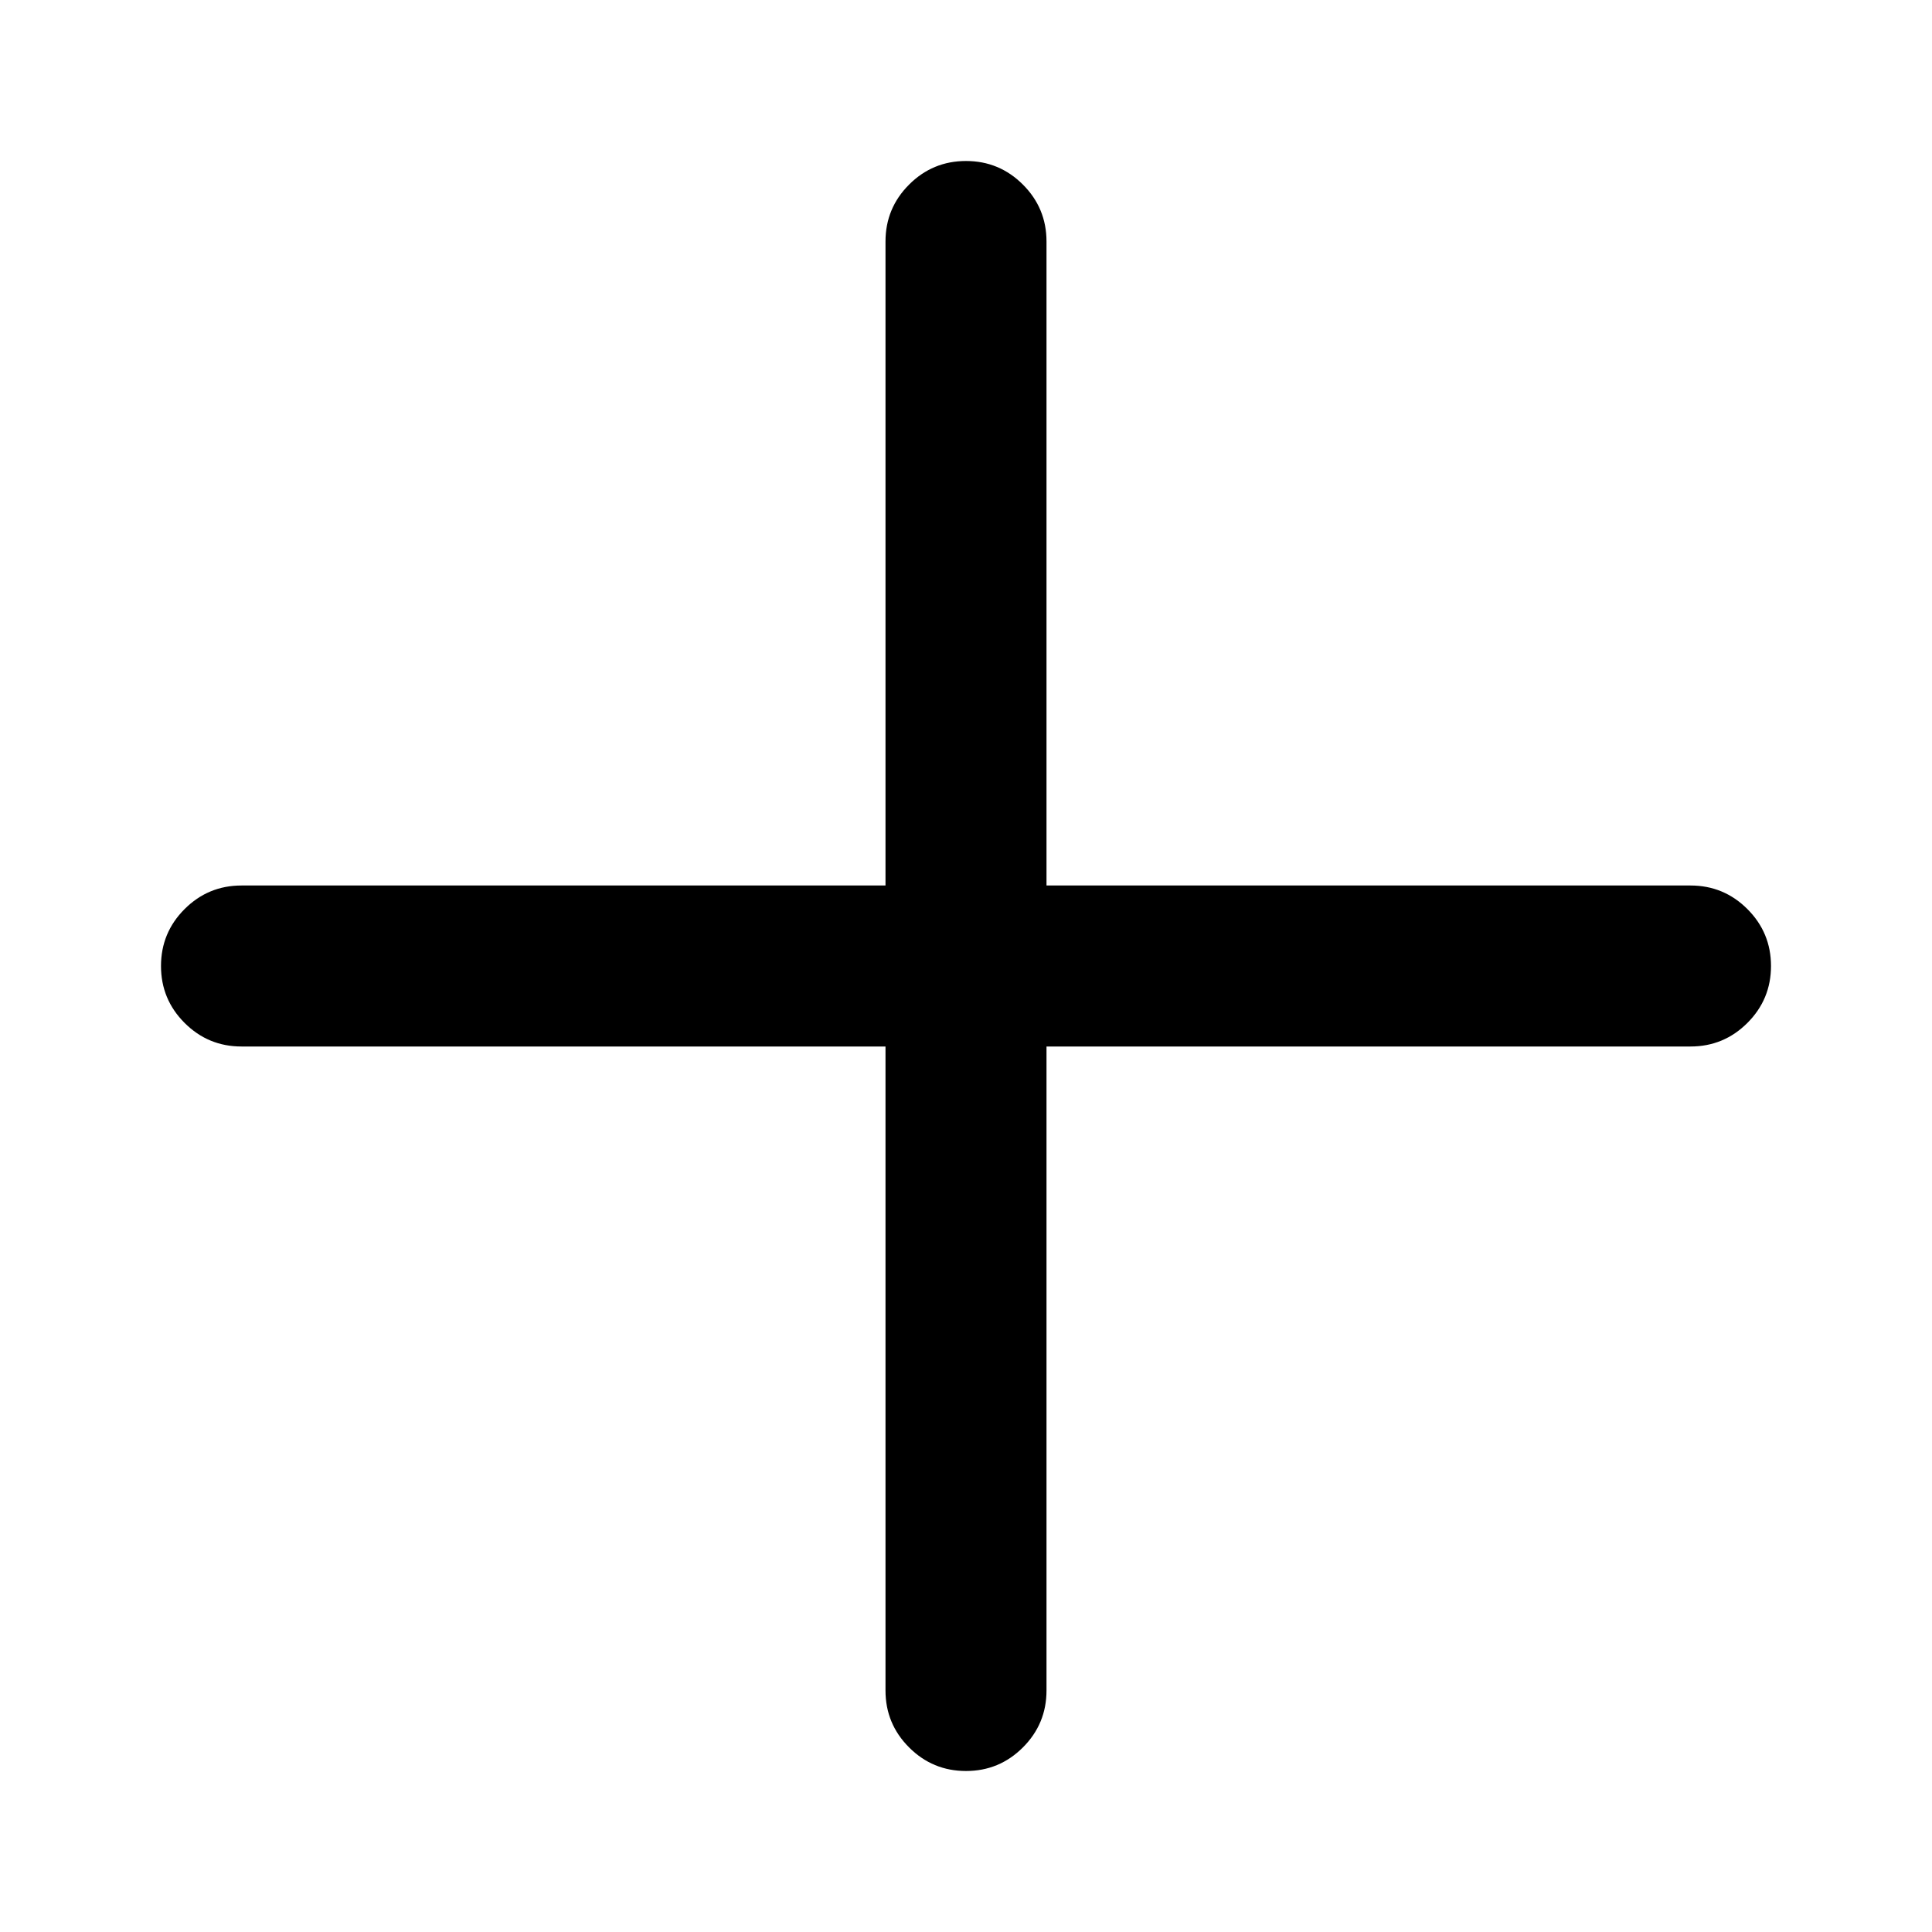
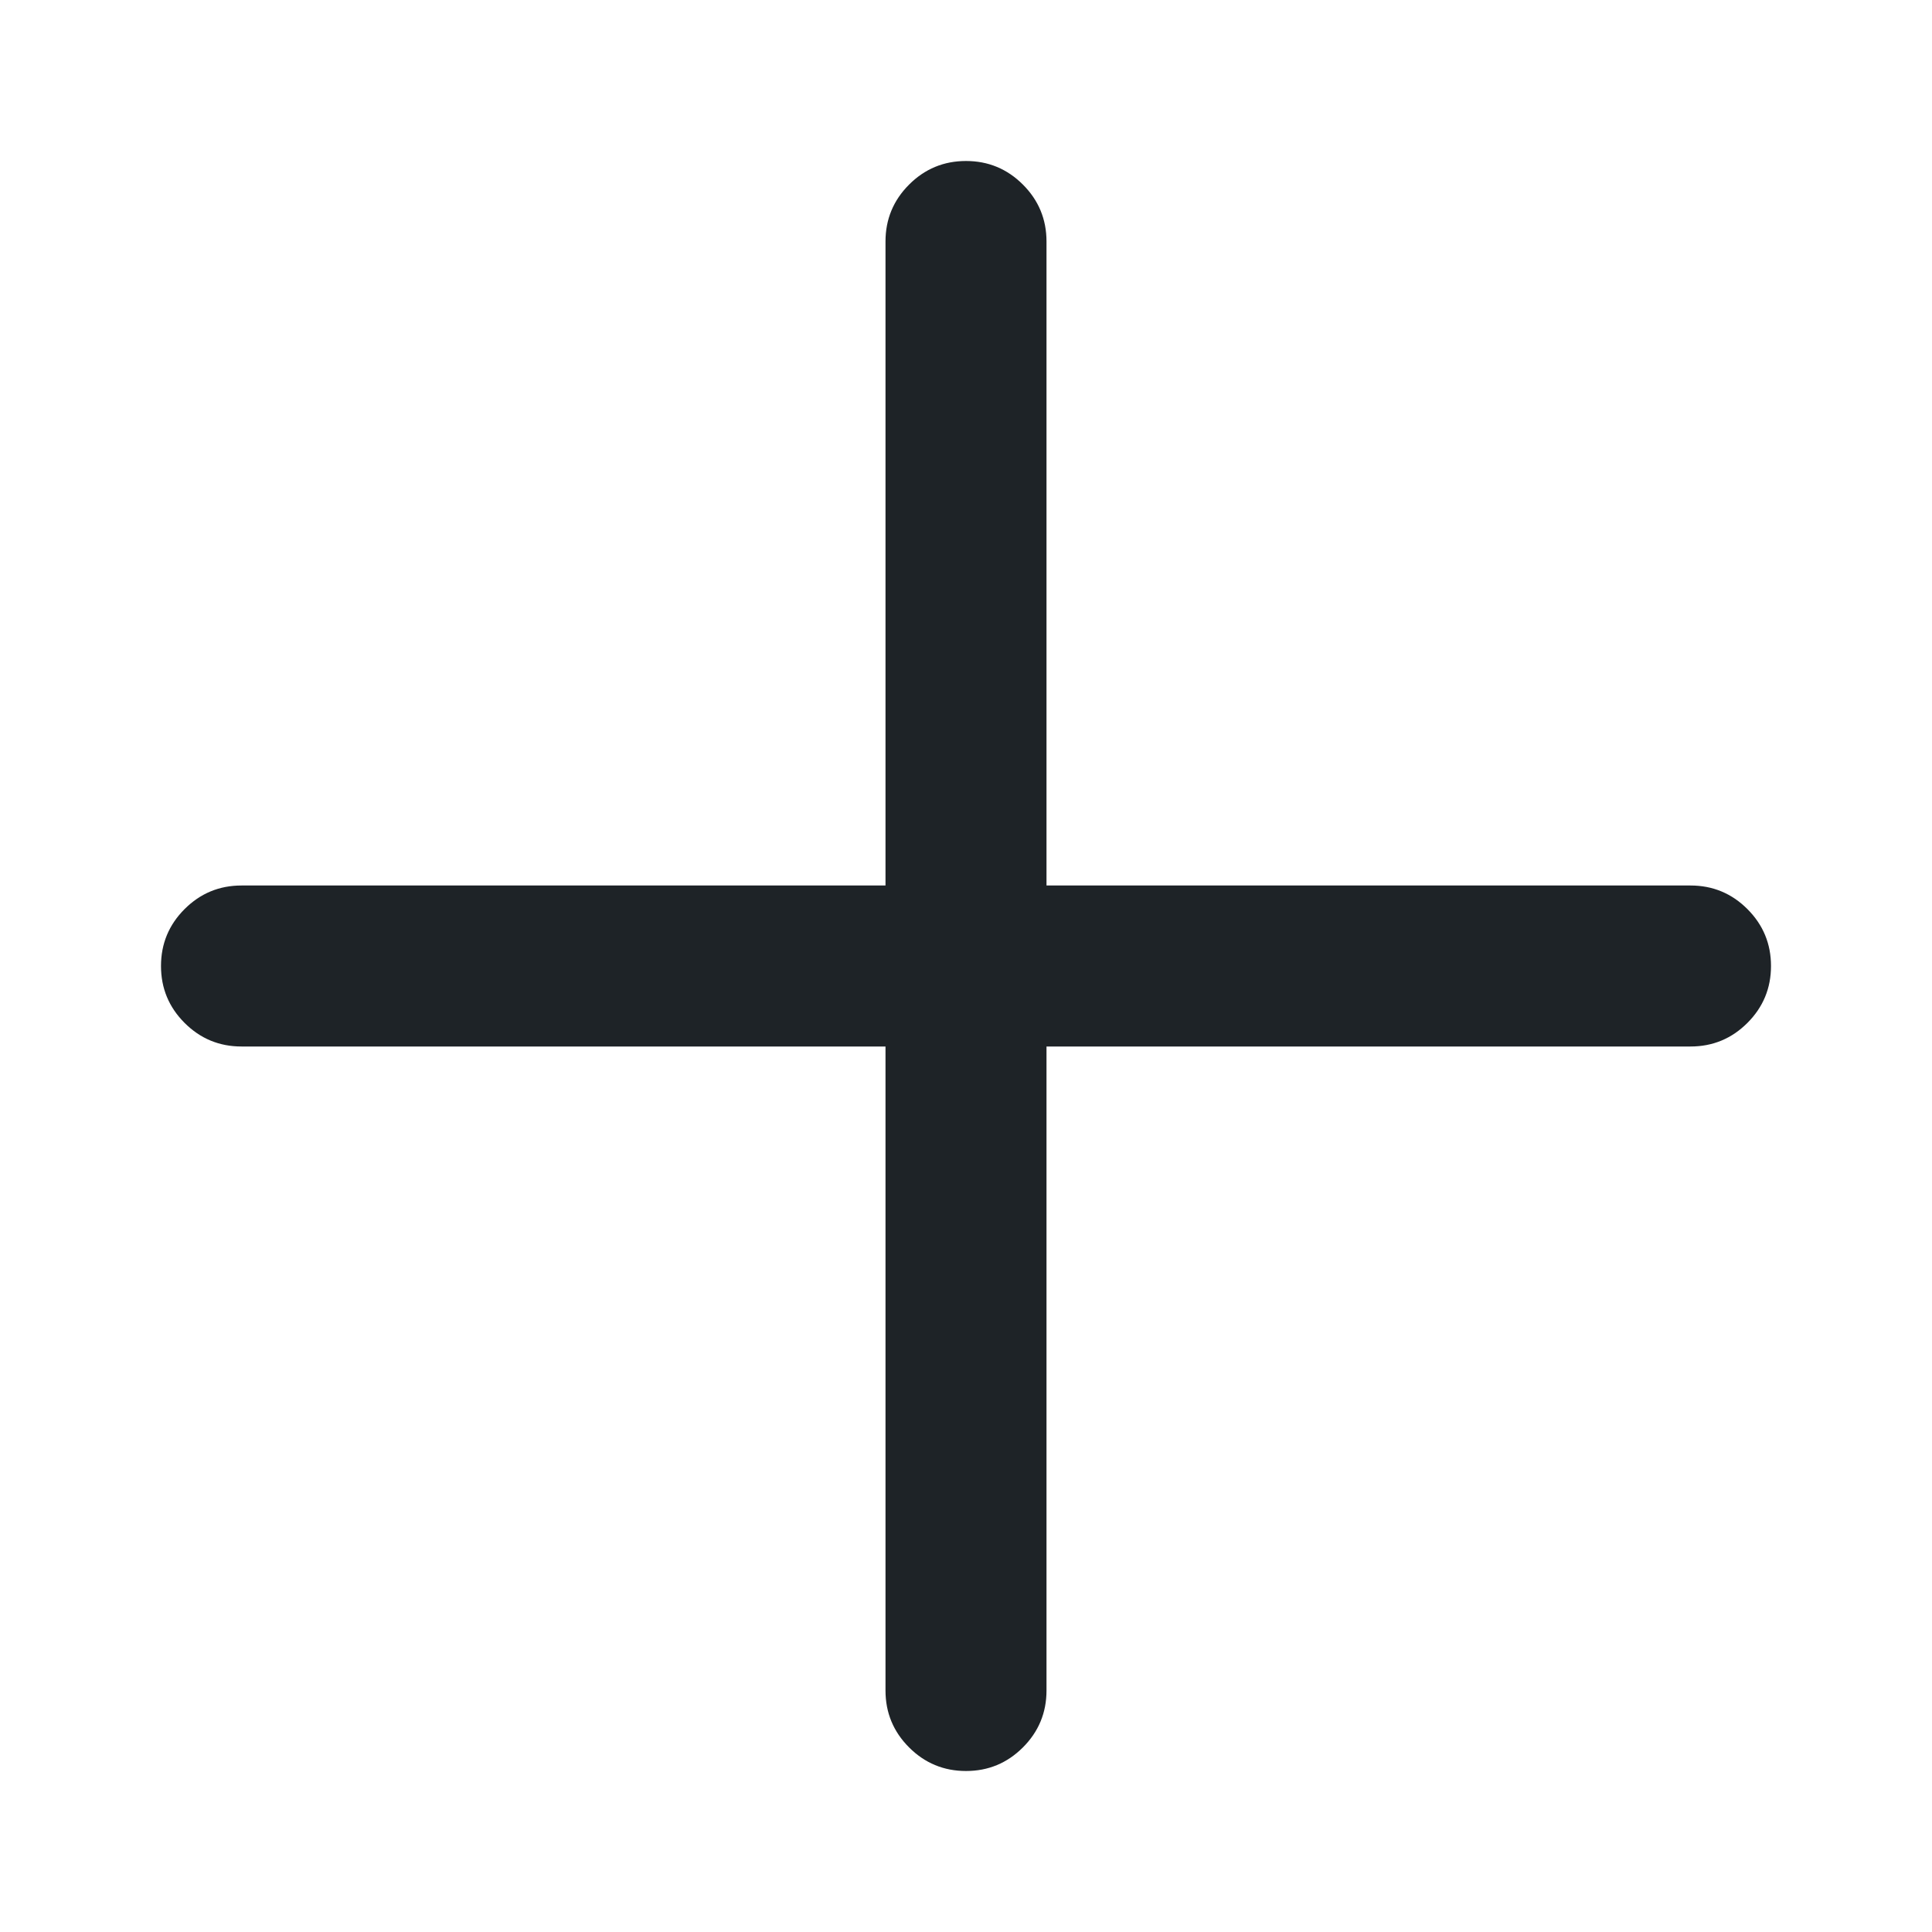
<svg xmlns="http://www.w3.org/2000/svg" version="1.1" width="24" height="24" viewBox="0 0 24 24">
-   <path fill="#000" d="M12 2q0.414 0 0.707 0.293t0.293 0.707v8h8q0.414 0 0.707 0.293t0.293 0.707-0.293 0.707-0.707 0.293h-8v8q0 0.414-0.293 0.707t-0.707 0.293-0.707-0.293-0.293-0.707v-8h-8q-0.414 0-0.707-0.293t-0.293-0.707 0.293-0.707 0.707-0.293h8v-8q0-0.414 0.293-0.707t0.707-0.293z" />
+   <path fill="#1e2327" d="M12 2q0.414 0 0.707 0.293t0.293 0.707v8h8q0.414 0 0.707 0.293t0.293 0.707-0.293 0.707-0.707 0.293h-8v8q0 0.414-0.293 0.707t-0.707 0.293-0.707-0.293-0.293-0.707v-8h-8q-0.414 0-0.707-0.293t-0.293-0.707 0.293-0.707 0.707-0.293h8v-8q0-0.414 0.293-0.707t0.707-0.293z" />
</svg>
